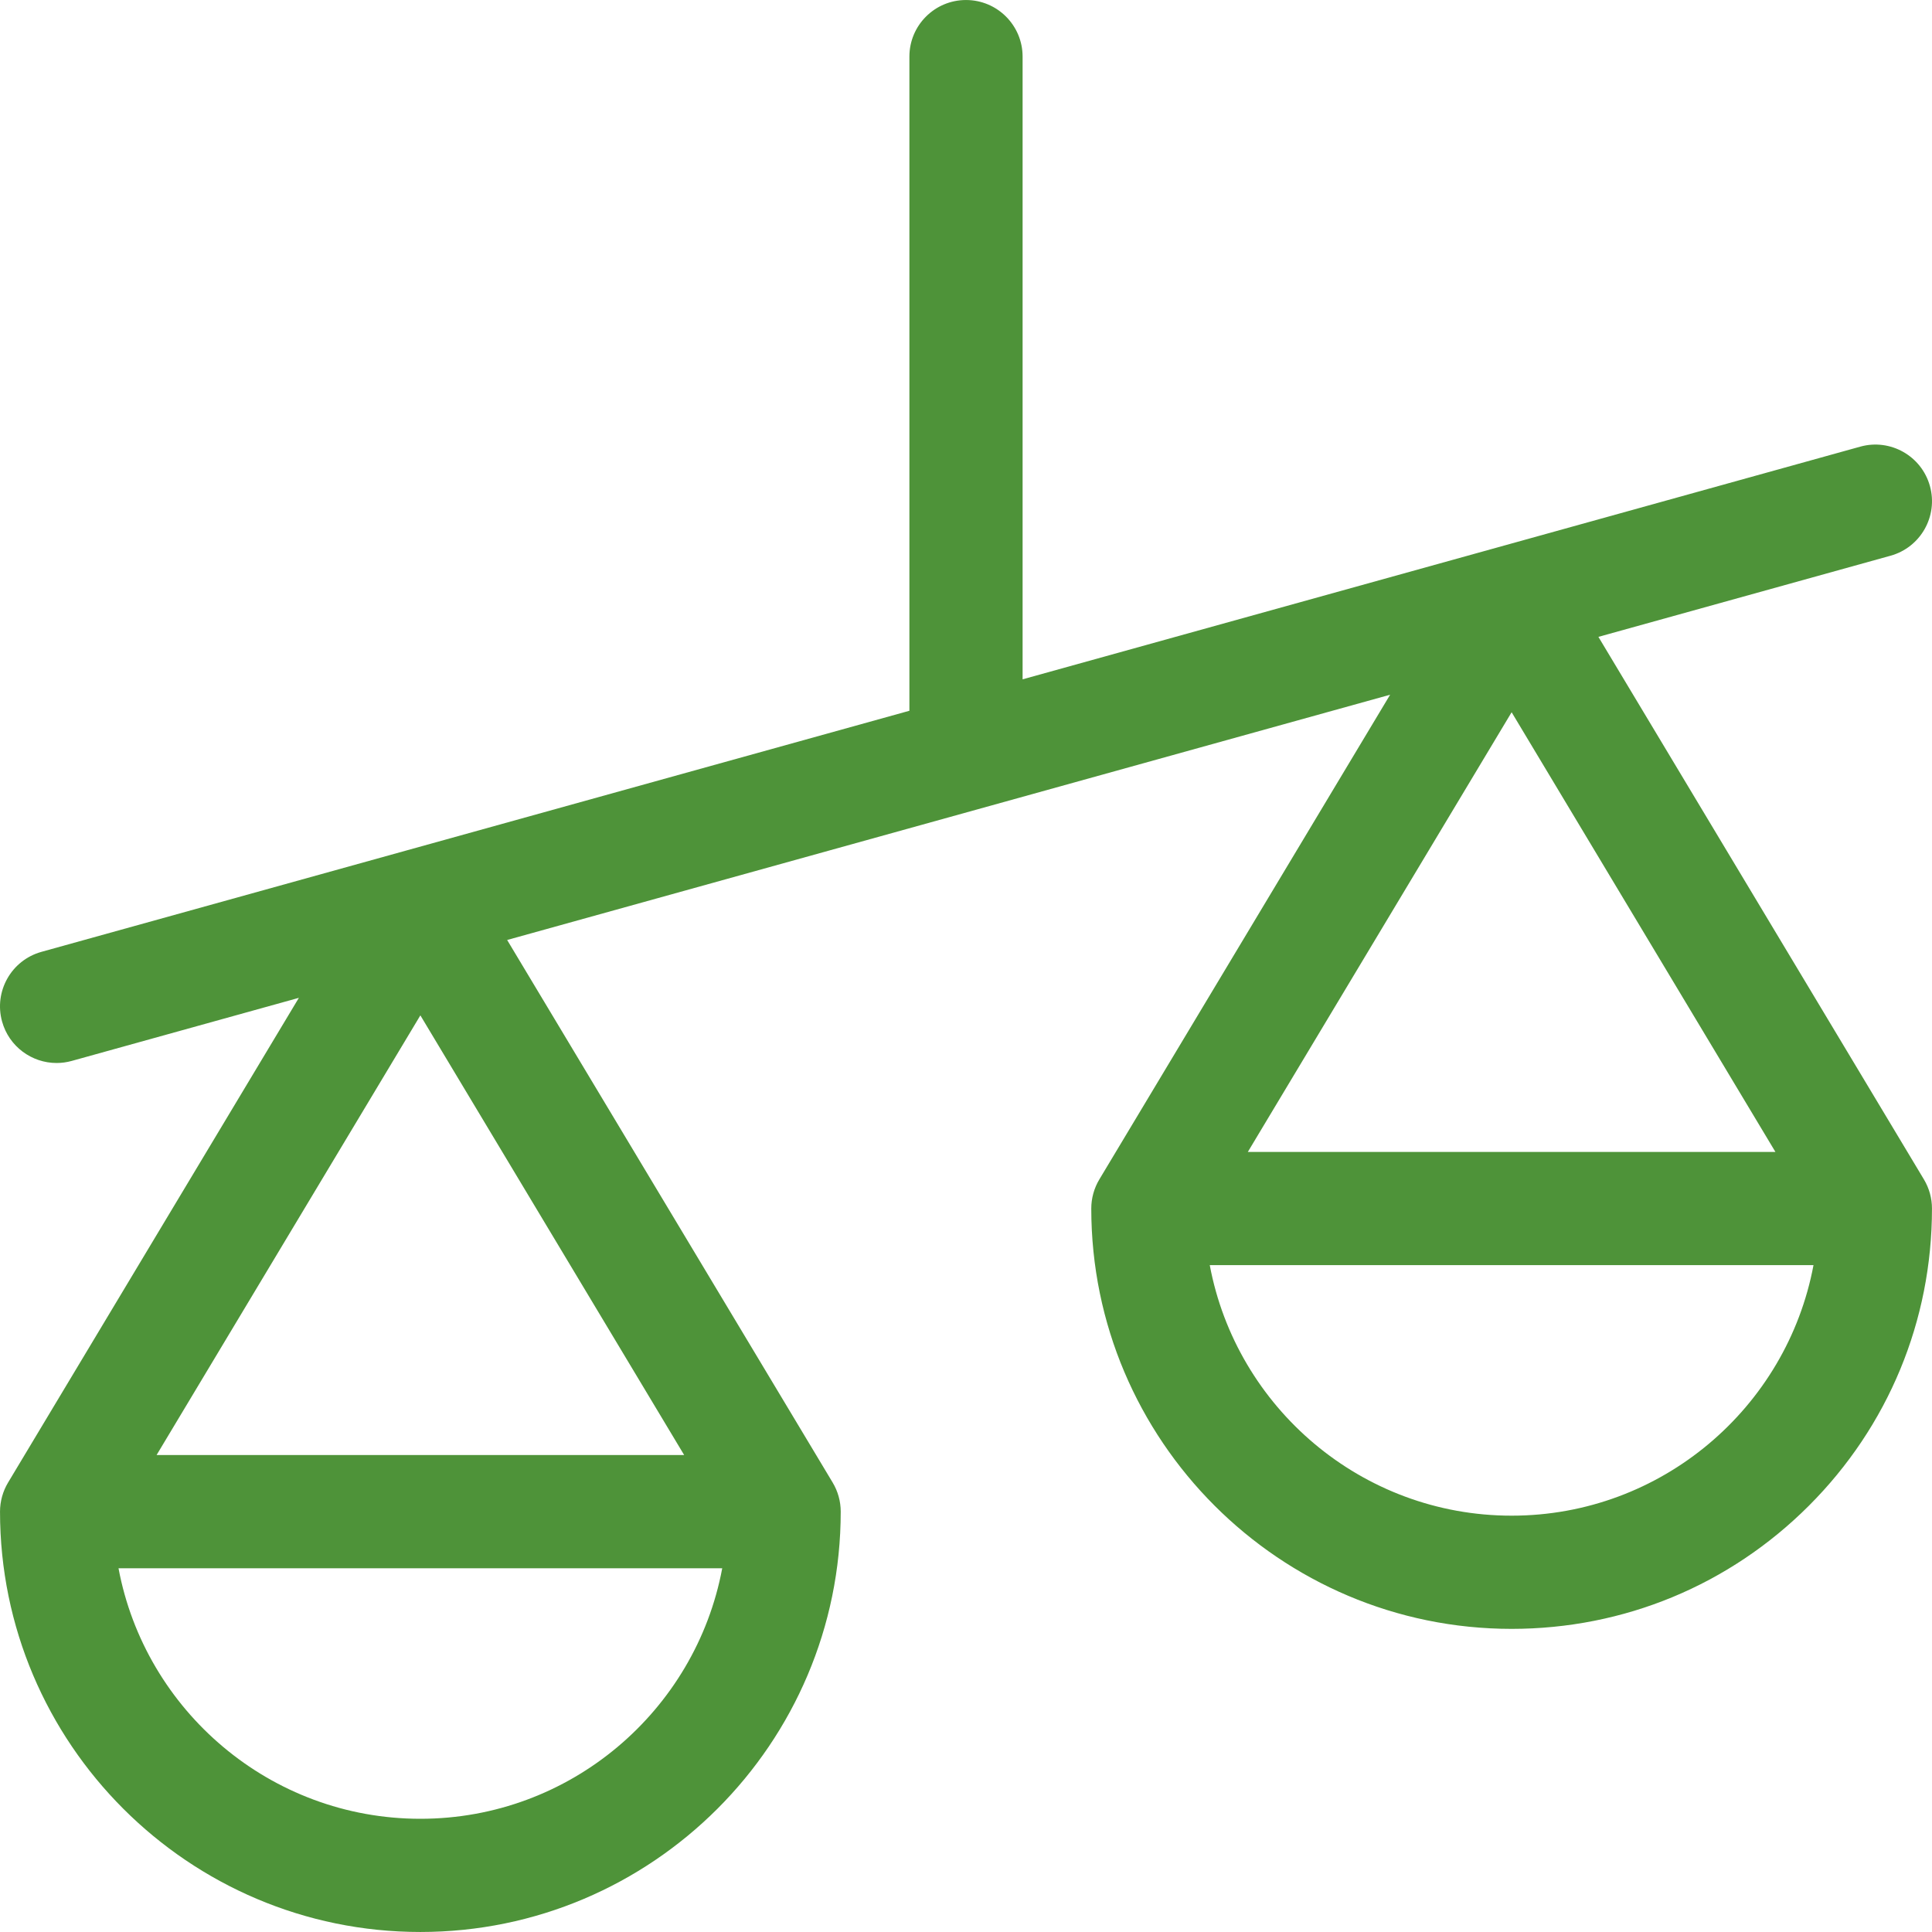
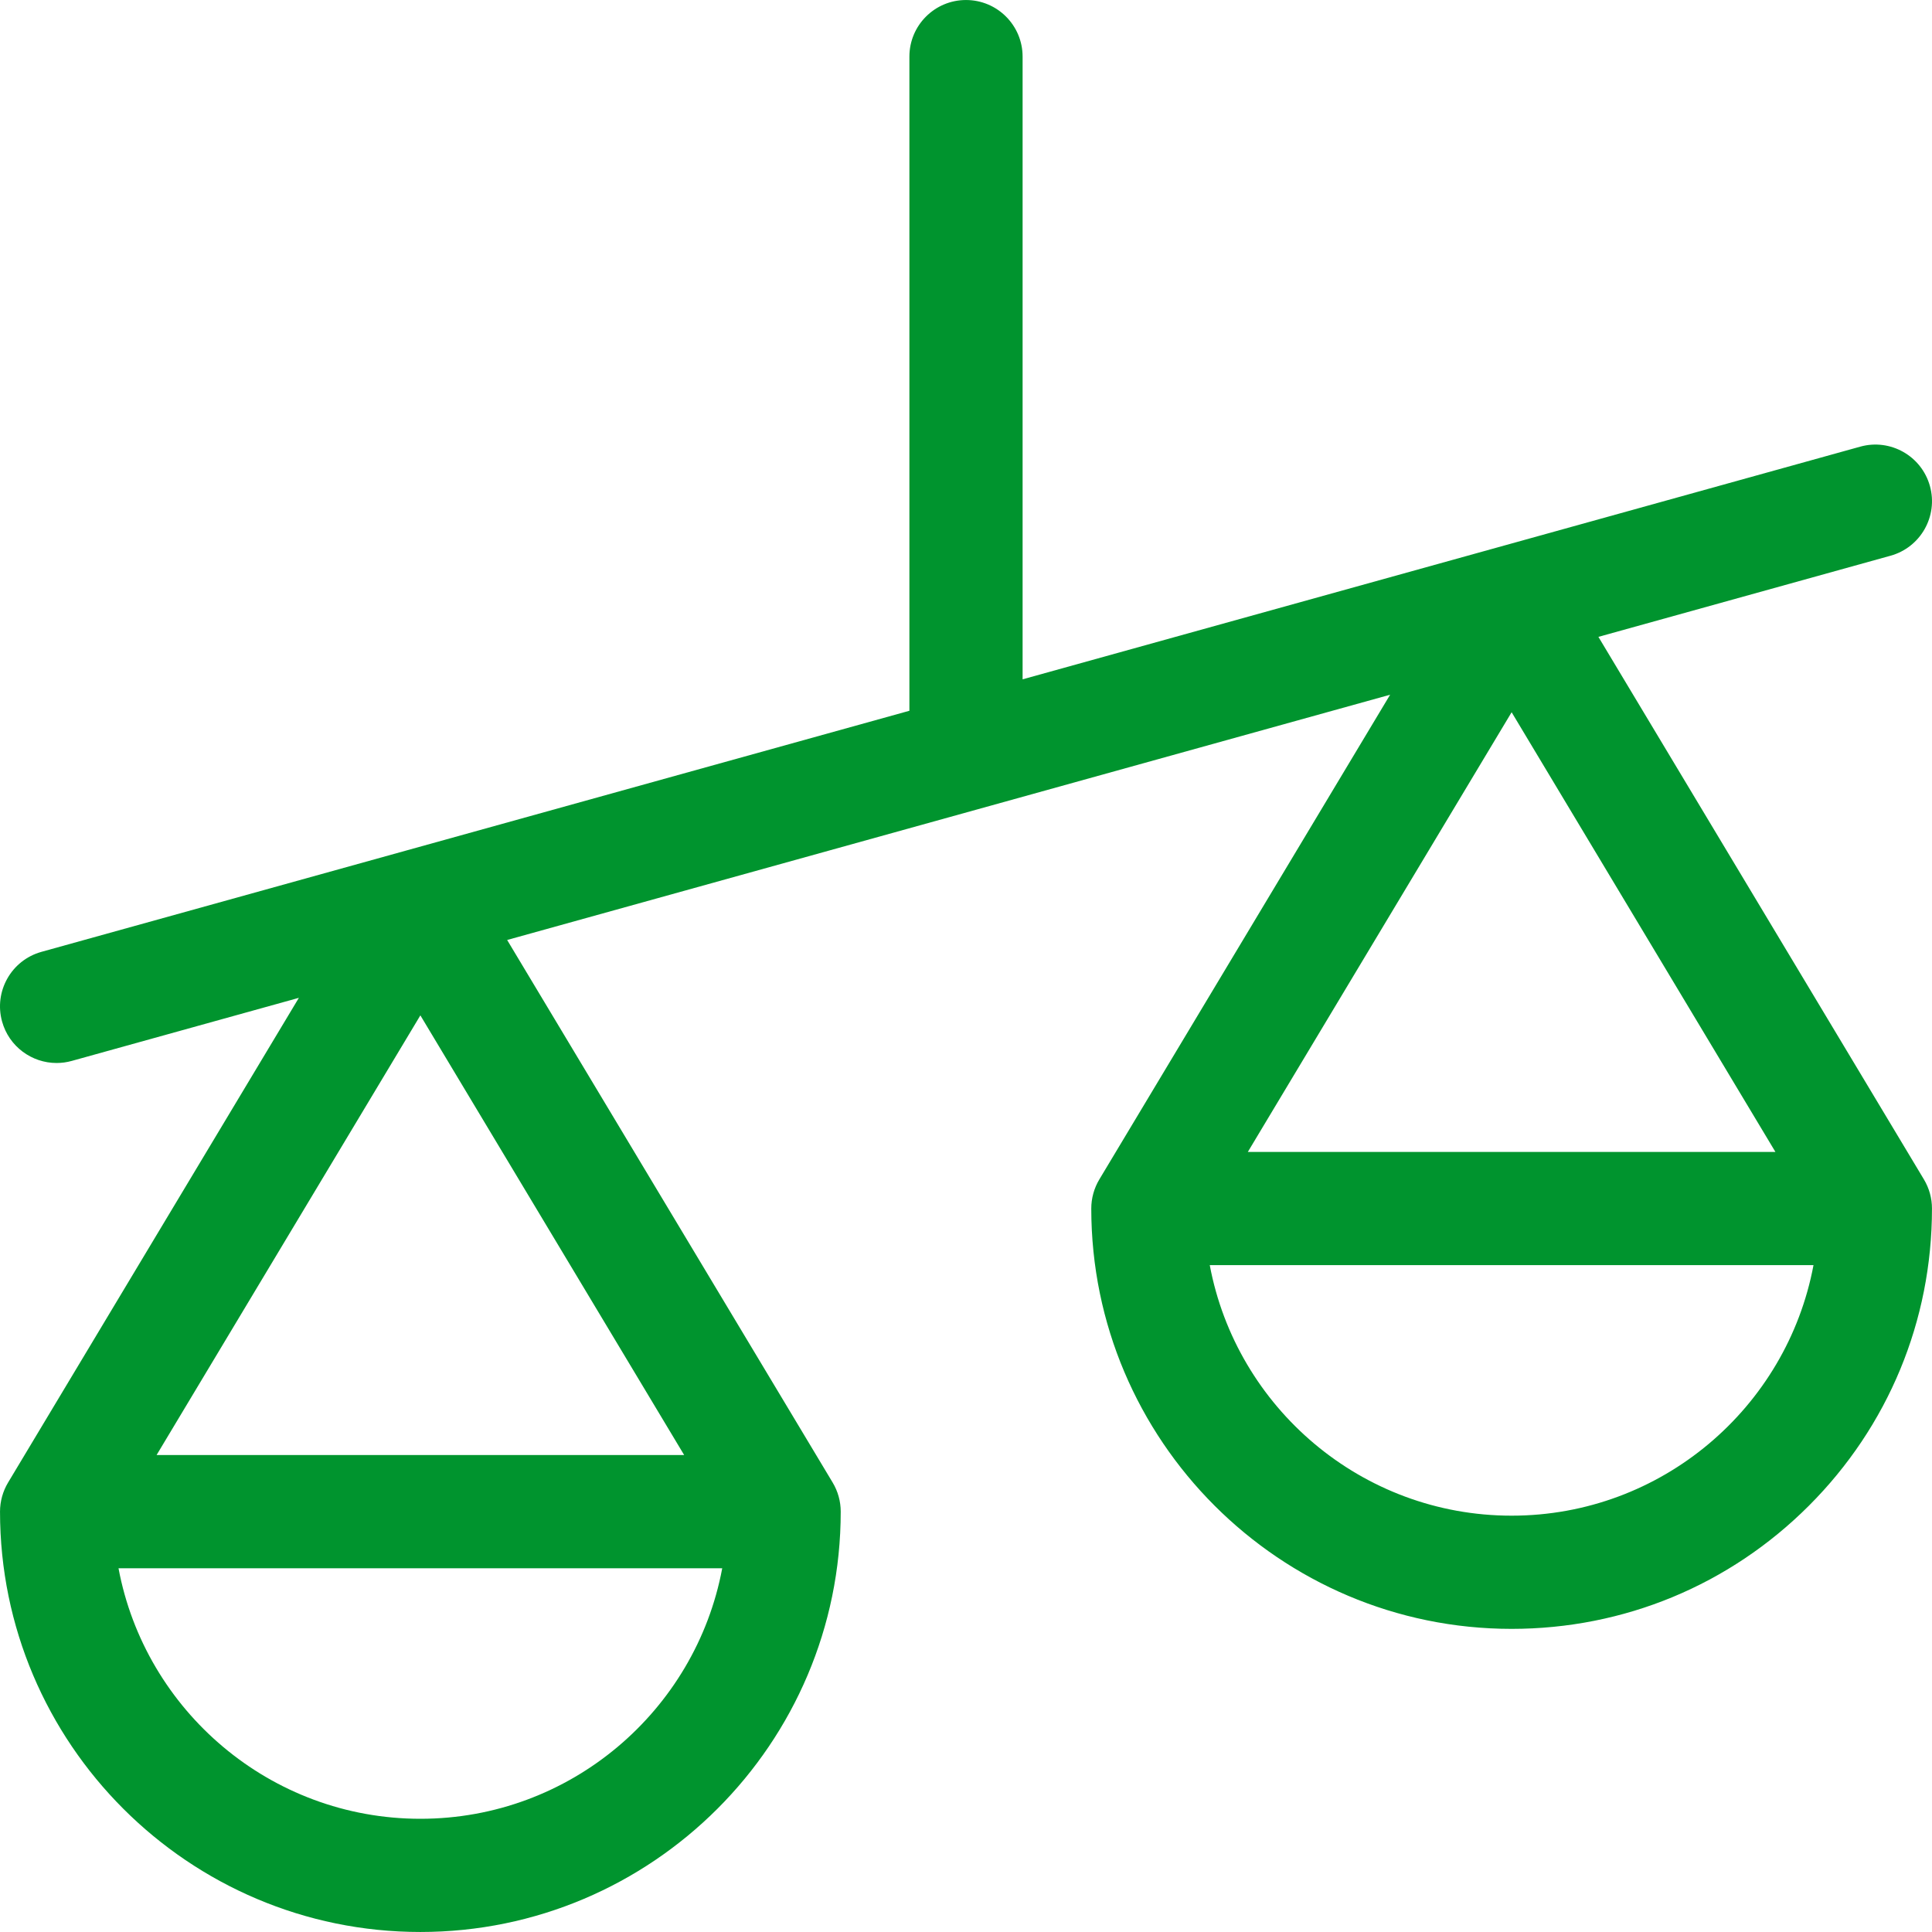
- <svg xmlns="http://www.w3.org/2000/svg" viewBox="0 0 512 512" fill="#4e9339">
+ <svg xmlns="http://www.w3.org/2000/svg" viewBox="0 0 512 512" fill="#00942e">
  <path d="M509.857 312.555l-86.261-143.779 77.415-21.504c7.983-2.217 12.655-10.485 10.439-18.467-2.218-7.982-10.488-12.656-18.468-10.438l-96.231 26.73-.021.006L271 180.027V15.004c0-8.284-6.716-15-15-15s-15 6.716-15 15V188.36l-133.443 37.066-.021.005-96.547 26.818C3.006 254.466-1.666 262.734.55 270.716c1.845 6.639 7.874 10.989 14.444 10.989a15.01 15.01 0 004.023-.551l60.186-16.718-77.06 128.449a15.007 15.007 0 00-2.138 7.717c0 61.423 49.973 111.394 111.397 111.394 61.426 0 111.398-49.971 111.398-111.394 0-2.718-.739-5.386-2.138-7.717L134.4 249.105l233.997-64.997-77.06 128.447a15.007 15.007 0 00-2.138 7.717c0 61.424 49.973 111.395 111.397 111.395 29.755 0 57.729-11.587 78.771-32.628 21.041-21.041 32.628-49.014 32.626-78.769a14.97 14.97 0 00-2.136-7.715zM111.402 481.997c-39.757 0-72.933-28.658-79.996-66.396h159.992c-7.062 37.738-40.238 66.396-79.996 66.396zm69.908-96.396H41.496l69.906-116.52 69.908 116.52zm219.286-196.849l69.909 116.519H330.689l69.907-116.519zm.002 212.916c-39.757 0-72.934-28.658-79.998-66.396h159.995c-7.064 37.738-40.239 66.396-79.997 66.396z" />
</svg>
